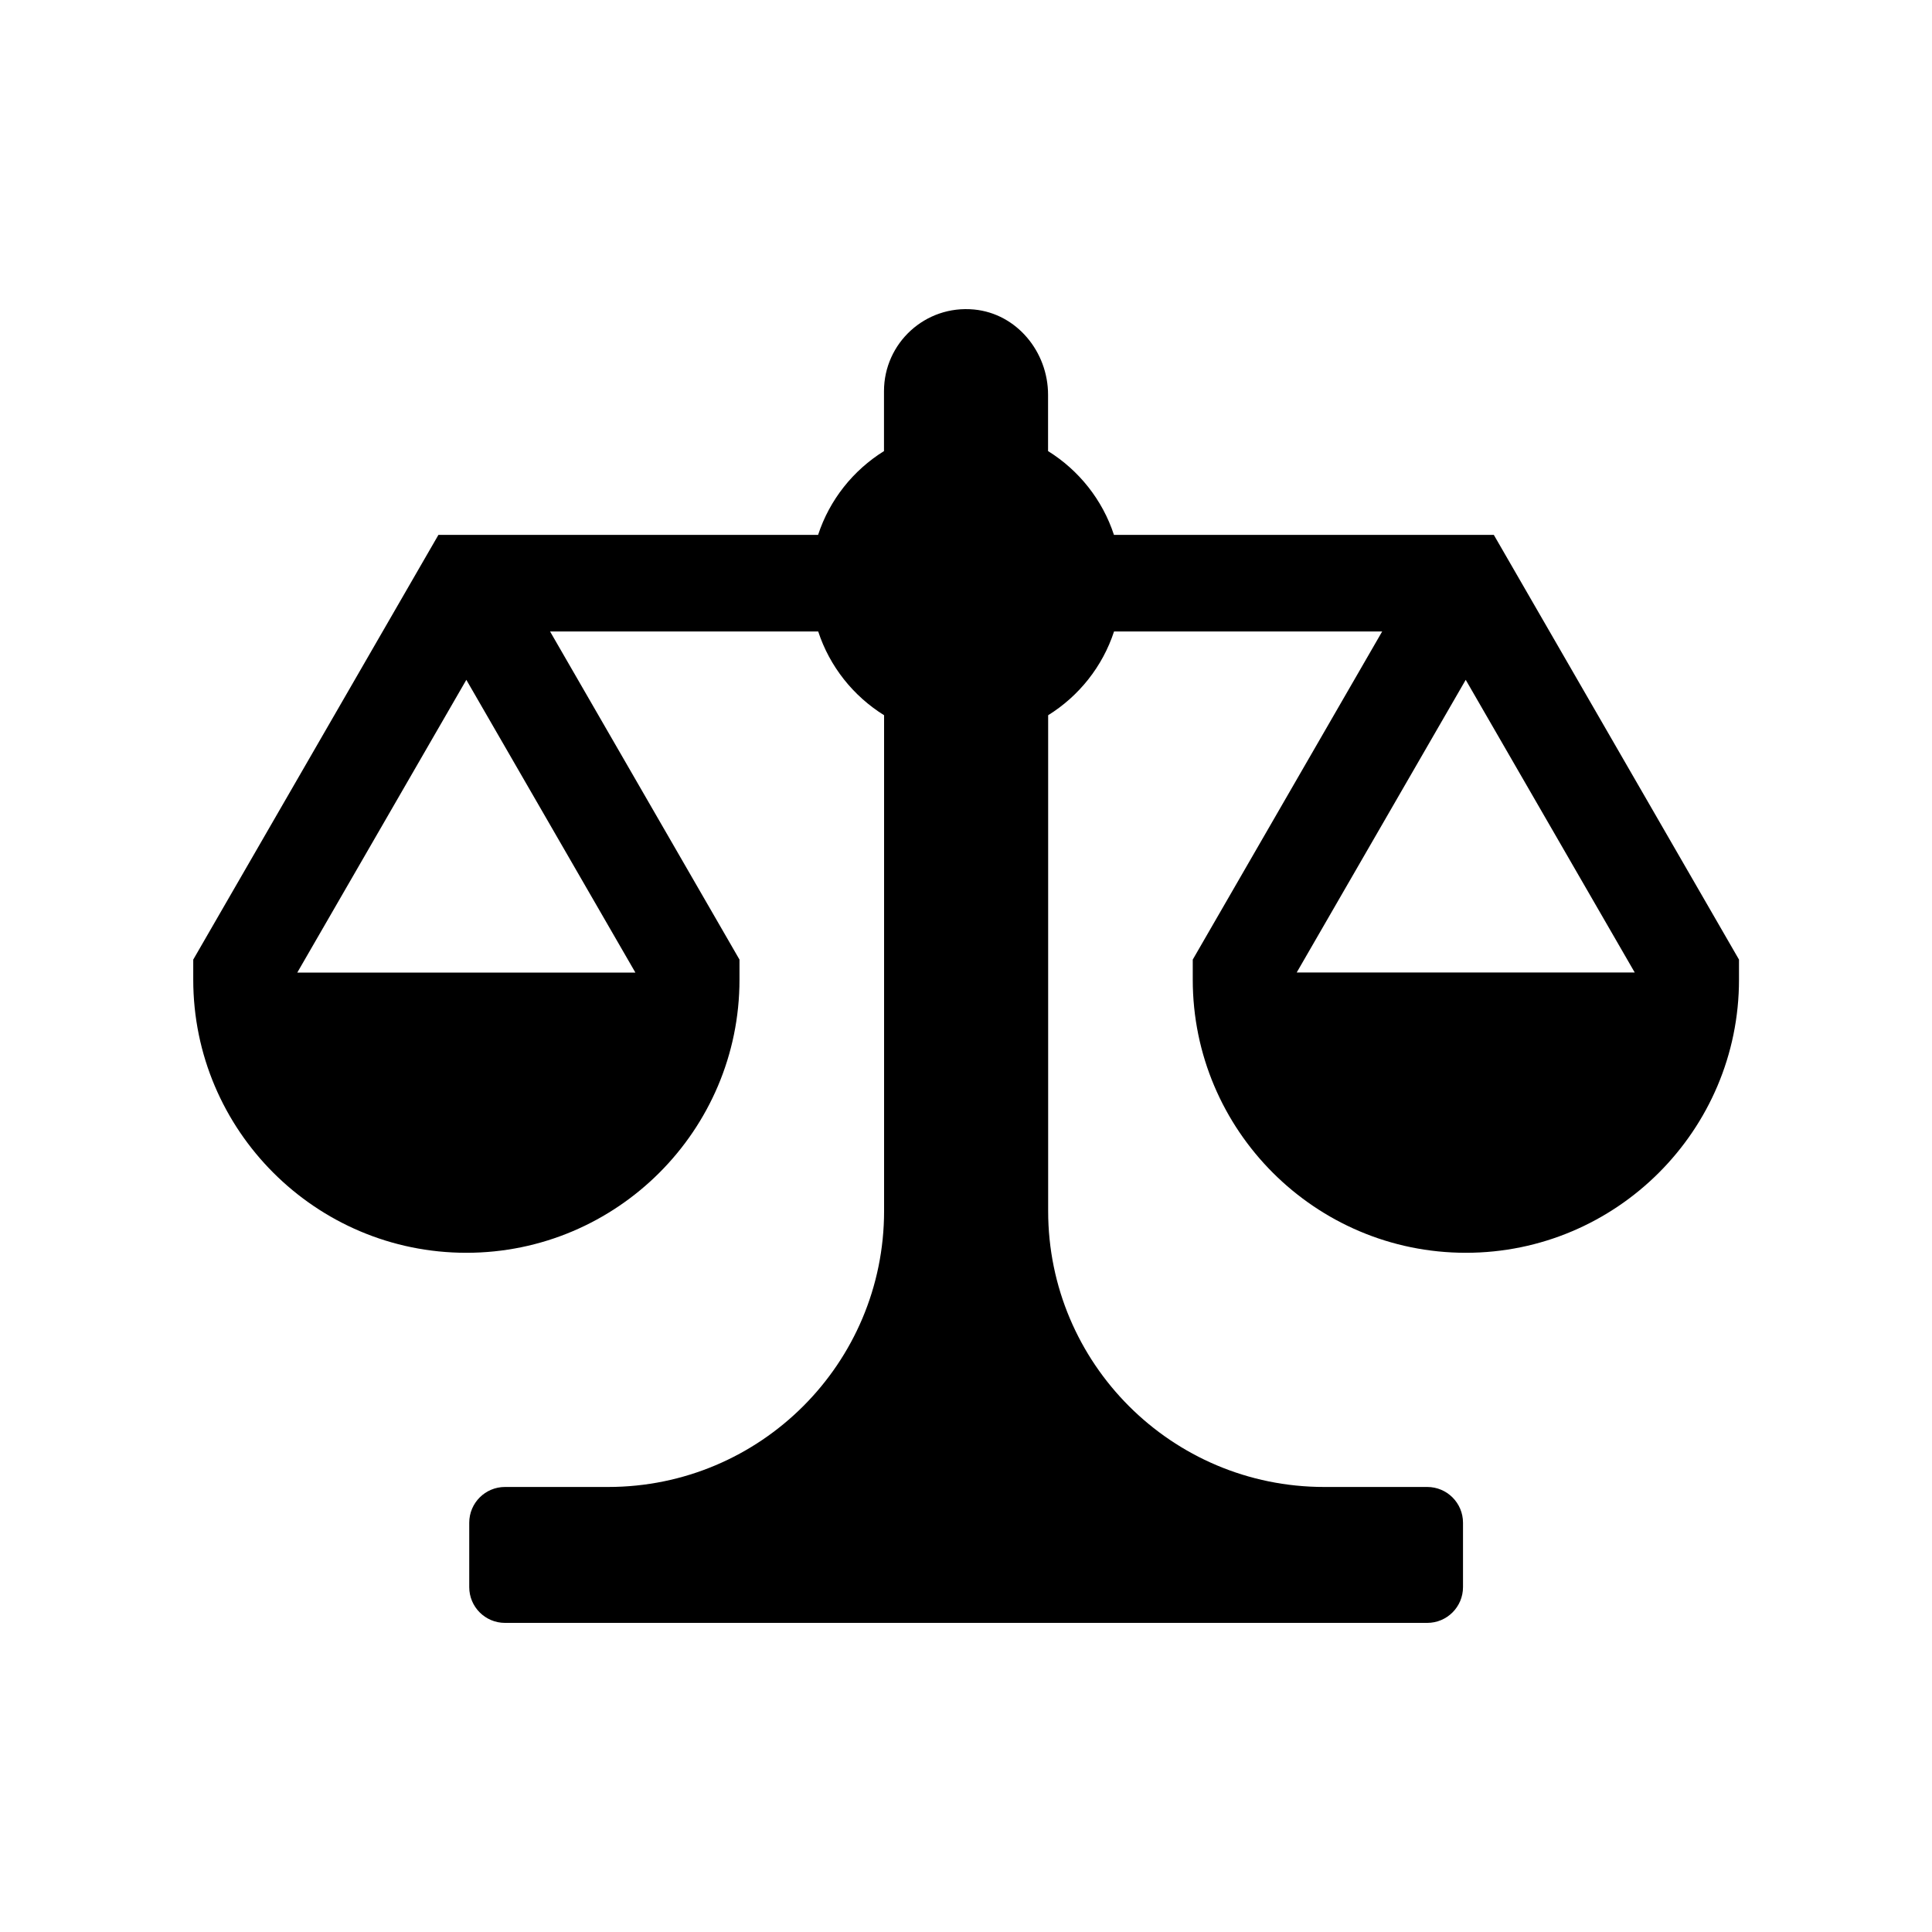
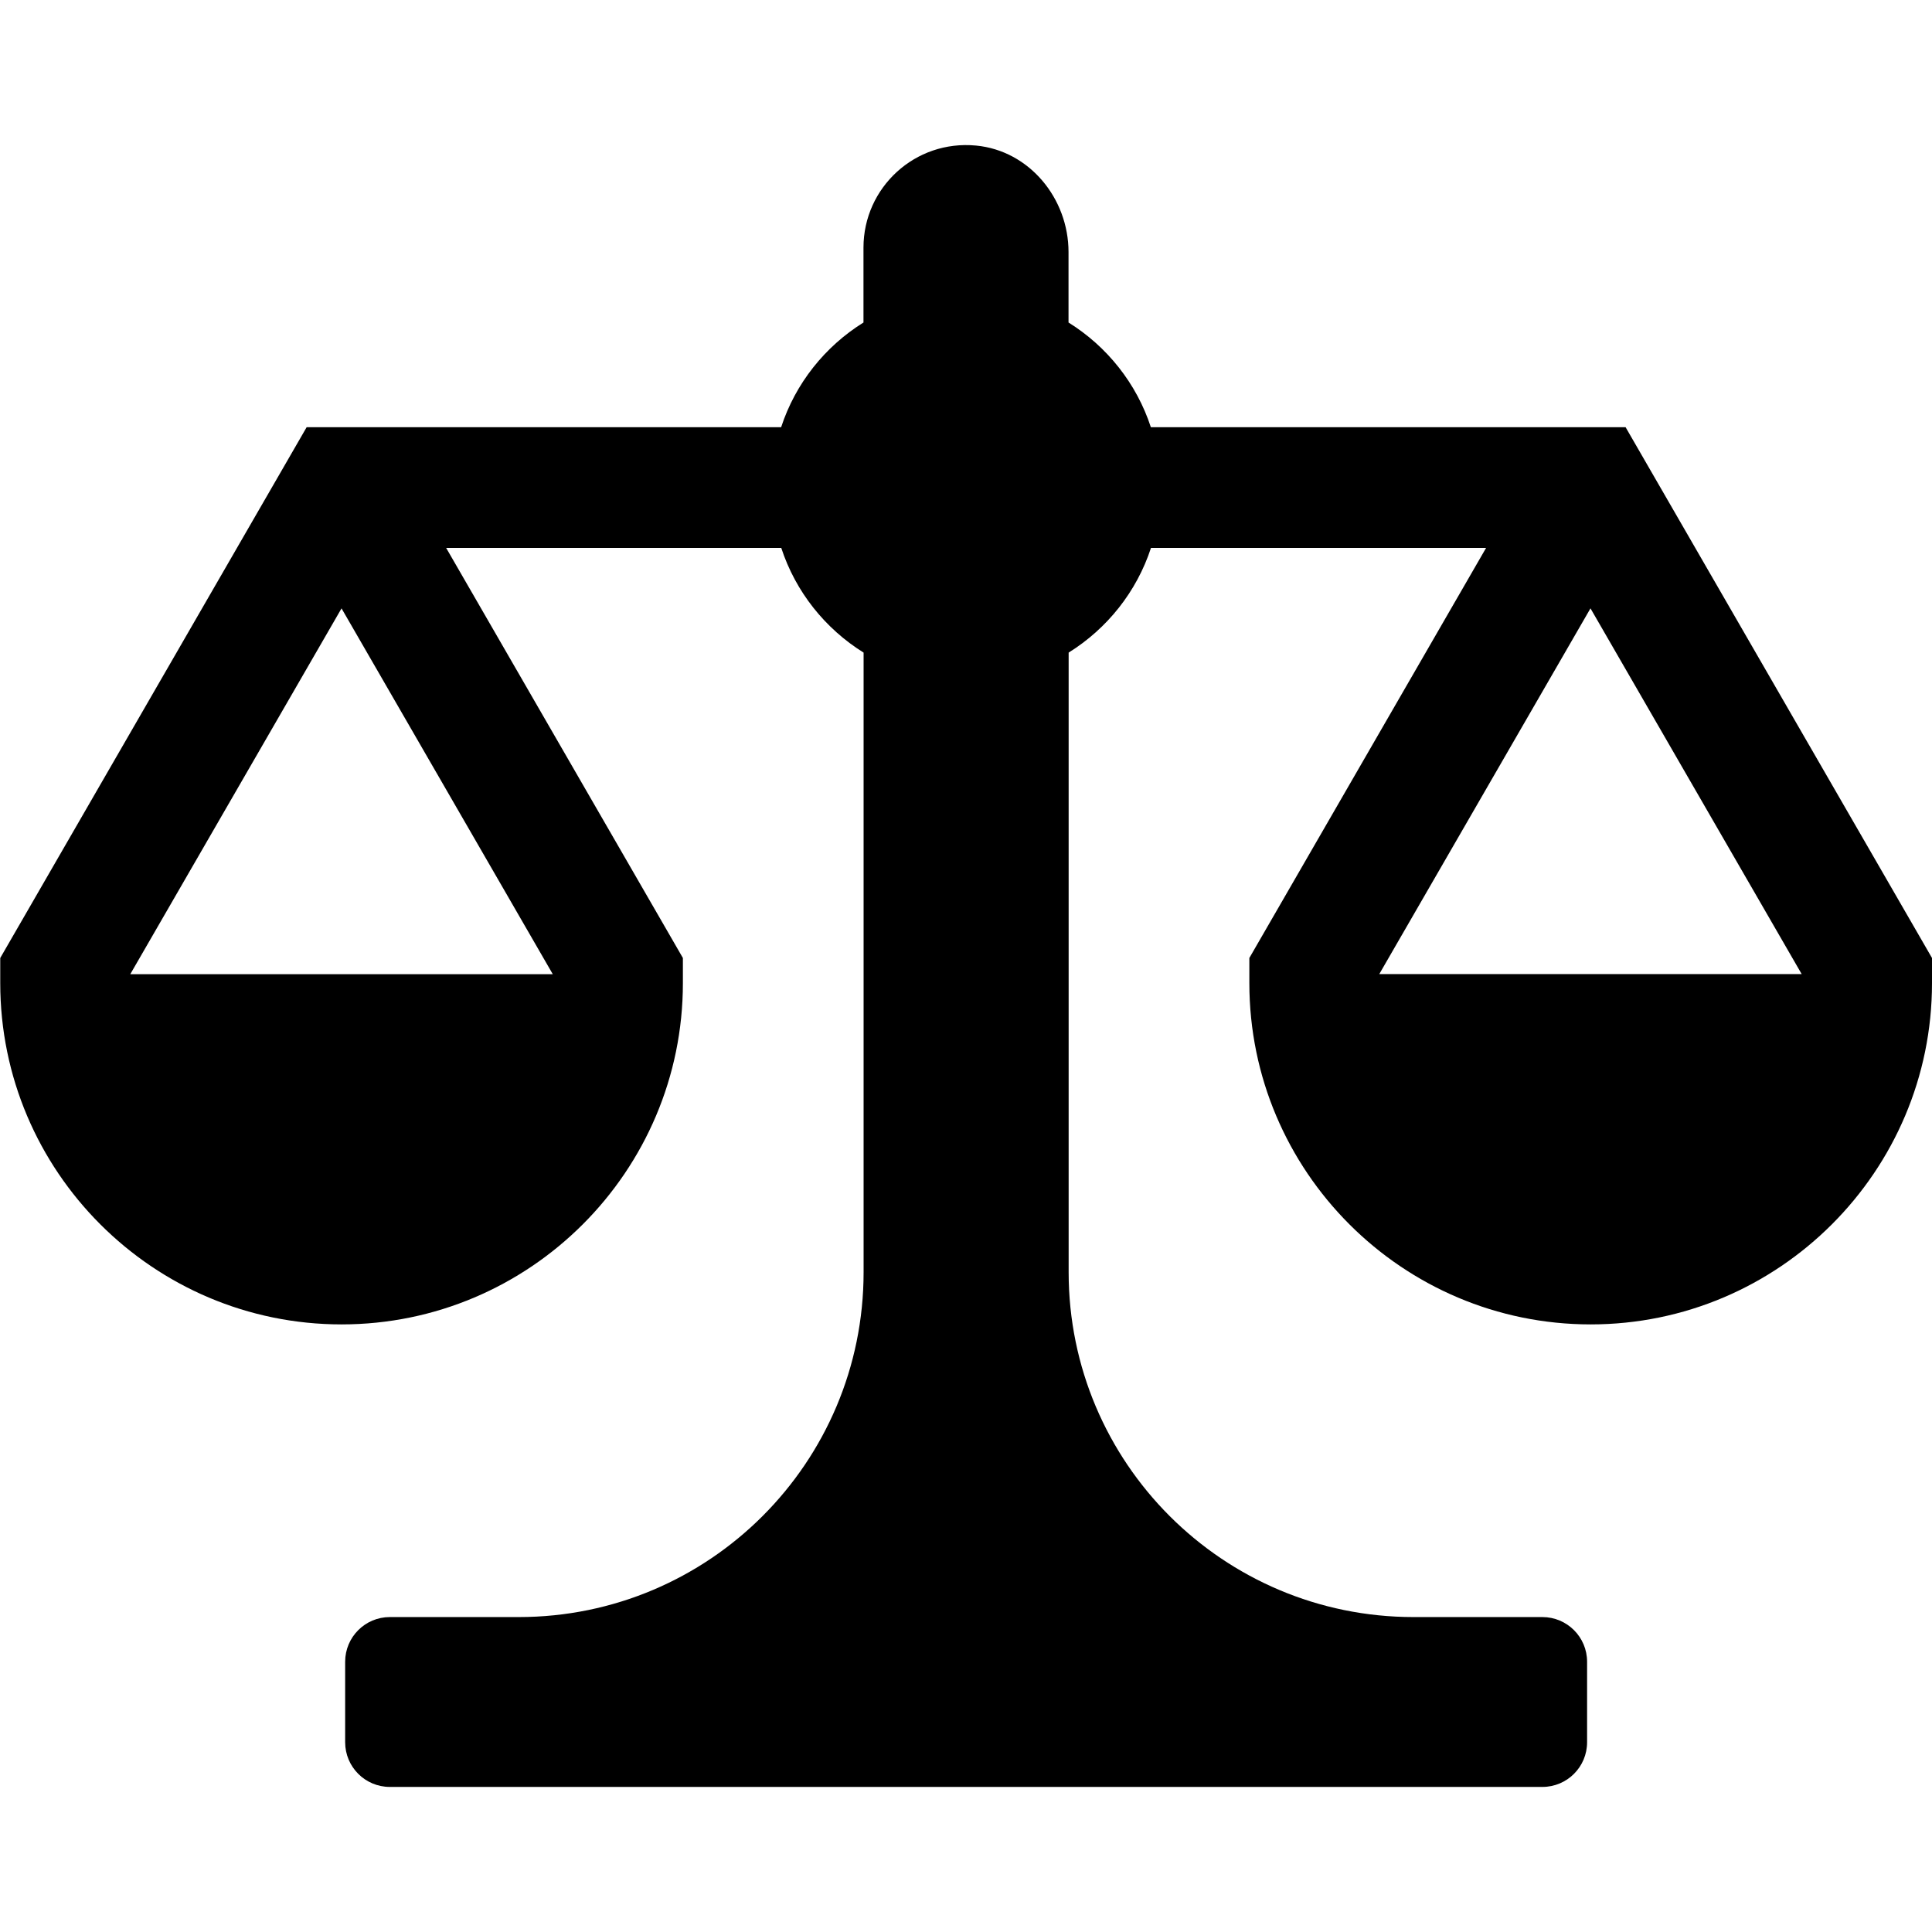
<svg xmlns="http://www.w3.org/2000/svg" width="1600" height="1600" viewBox="0 0 1200 1200">
-   <path d="M927.71 332.21H691.89c-7.125-21.797-21.797-40.125-40.922-52.031v-35.016c0-26.625-19.453-50.391-45.938-52.922-30.375-2.906-55.969 20.906-55.969 50.719v37.219c-19.125 11.906-33.797 30.234-40.922 52.031h-235.82l-152.29 263.81v12.469c0 93.562 76.078 169.64 169.64 169.64 93.516 0 169.64-76.078 169.64-169.64V596.02l-117.66-203.81h166.55c7.125 21.797 21.797 40.125 40.922 52.031v307.92c0 94.688-76.734 171.42-171.42 171.42H313.67c-12.281 0-22.219 9.938-22.219 22.219v39.984c0 12.281 9.938 22.219 22.219 22.219h572.81c12.281 0 22.219-9.937 22.219-22.219V945.8c0-12.281-9.937-22.219-22.219-22.219h-64.031c-94.688 0-171.42-76.734-171.42-171.42v-307.92c19.125-11.906 33.797-30.234 40.922-52.031h166.55l-117.66 203.81v12.469c0 93.562 76.078 169.64 169.64 169.64 93.516 0 169.64-76.078 169.64-169.64V596.02l-152.29-263.81zM394.6 604.08H184.65l105-181.82 105 181.82zm515.76-181.87 105 181.82H805.41l105-181.82z" />
+   <path d="M1009.528 265.336h-294.71c-8.904-27.24-27.24-50.145-51.14-65.024v-43.76c0-33.275-24.312-62.976-57.41-66.139-37.961-3.631-69.946 26.127-69.946 63.385v46.514c-23.901 14.879-42.237 37.784-51.142 65.024H190.47L.15 595.026v15.582c0 116.927 95.077 212.004 212.003 212.004 116.87 0 212.003-95.077 212.003-212.004v-15.582L277.114 340.319h208.141c8.905 27.24 27.24 50.146 51.142 65.025v384.815c0 118.334-95.897 214.227-214.228 214.227h-80.021c-15.348 0-27.768 12.42-27.768 27.768v49.97c0 15.347 12.42 27.767 27.768 27.767h715.854c15.348 0 27.768-12.419 27.768-27.768v-49.969c0-15.348-12.419-27.768-27.768-27.768h-80.02c-118.335 0-214.229-95.896-214.229-214.227V405.344c23.901-14.88 42.237-37.784 51.142-65.025h208.141L775.994 595.026v15.582c0 116.927 95.076 212.004 212.003 212.004 116.869 0 212.003-95.077 212.003-212.004v-15.582l-190.32-329.69Zm-666.24 339.762H80.908L212.13 377.874l131.22 227.224Zm644.558-227.287 131.22 227.225H856.688l131.22-227.226Z" style="stroke-width:1.25" />
</svg>
